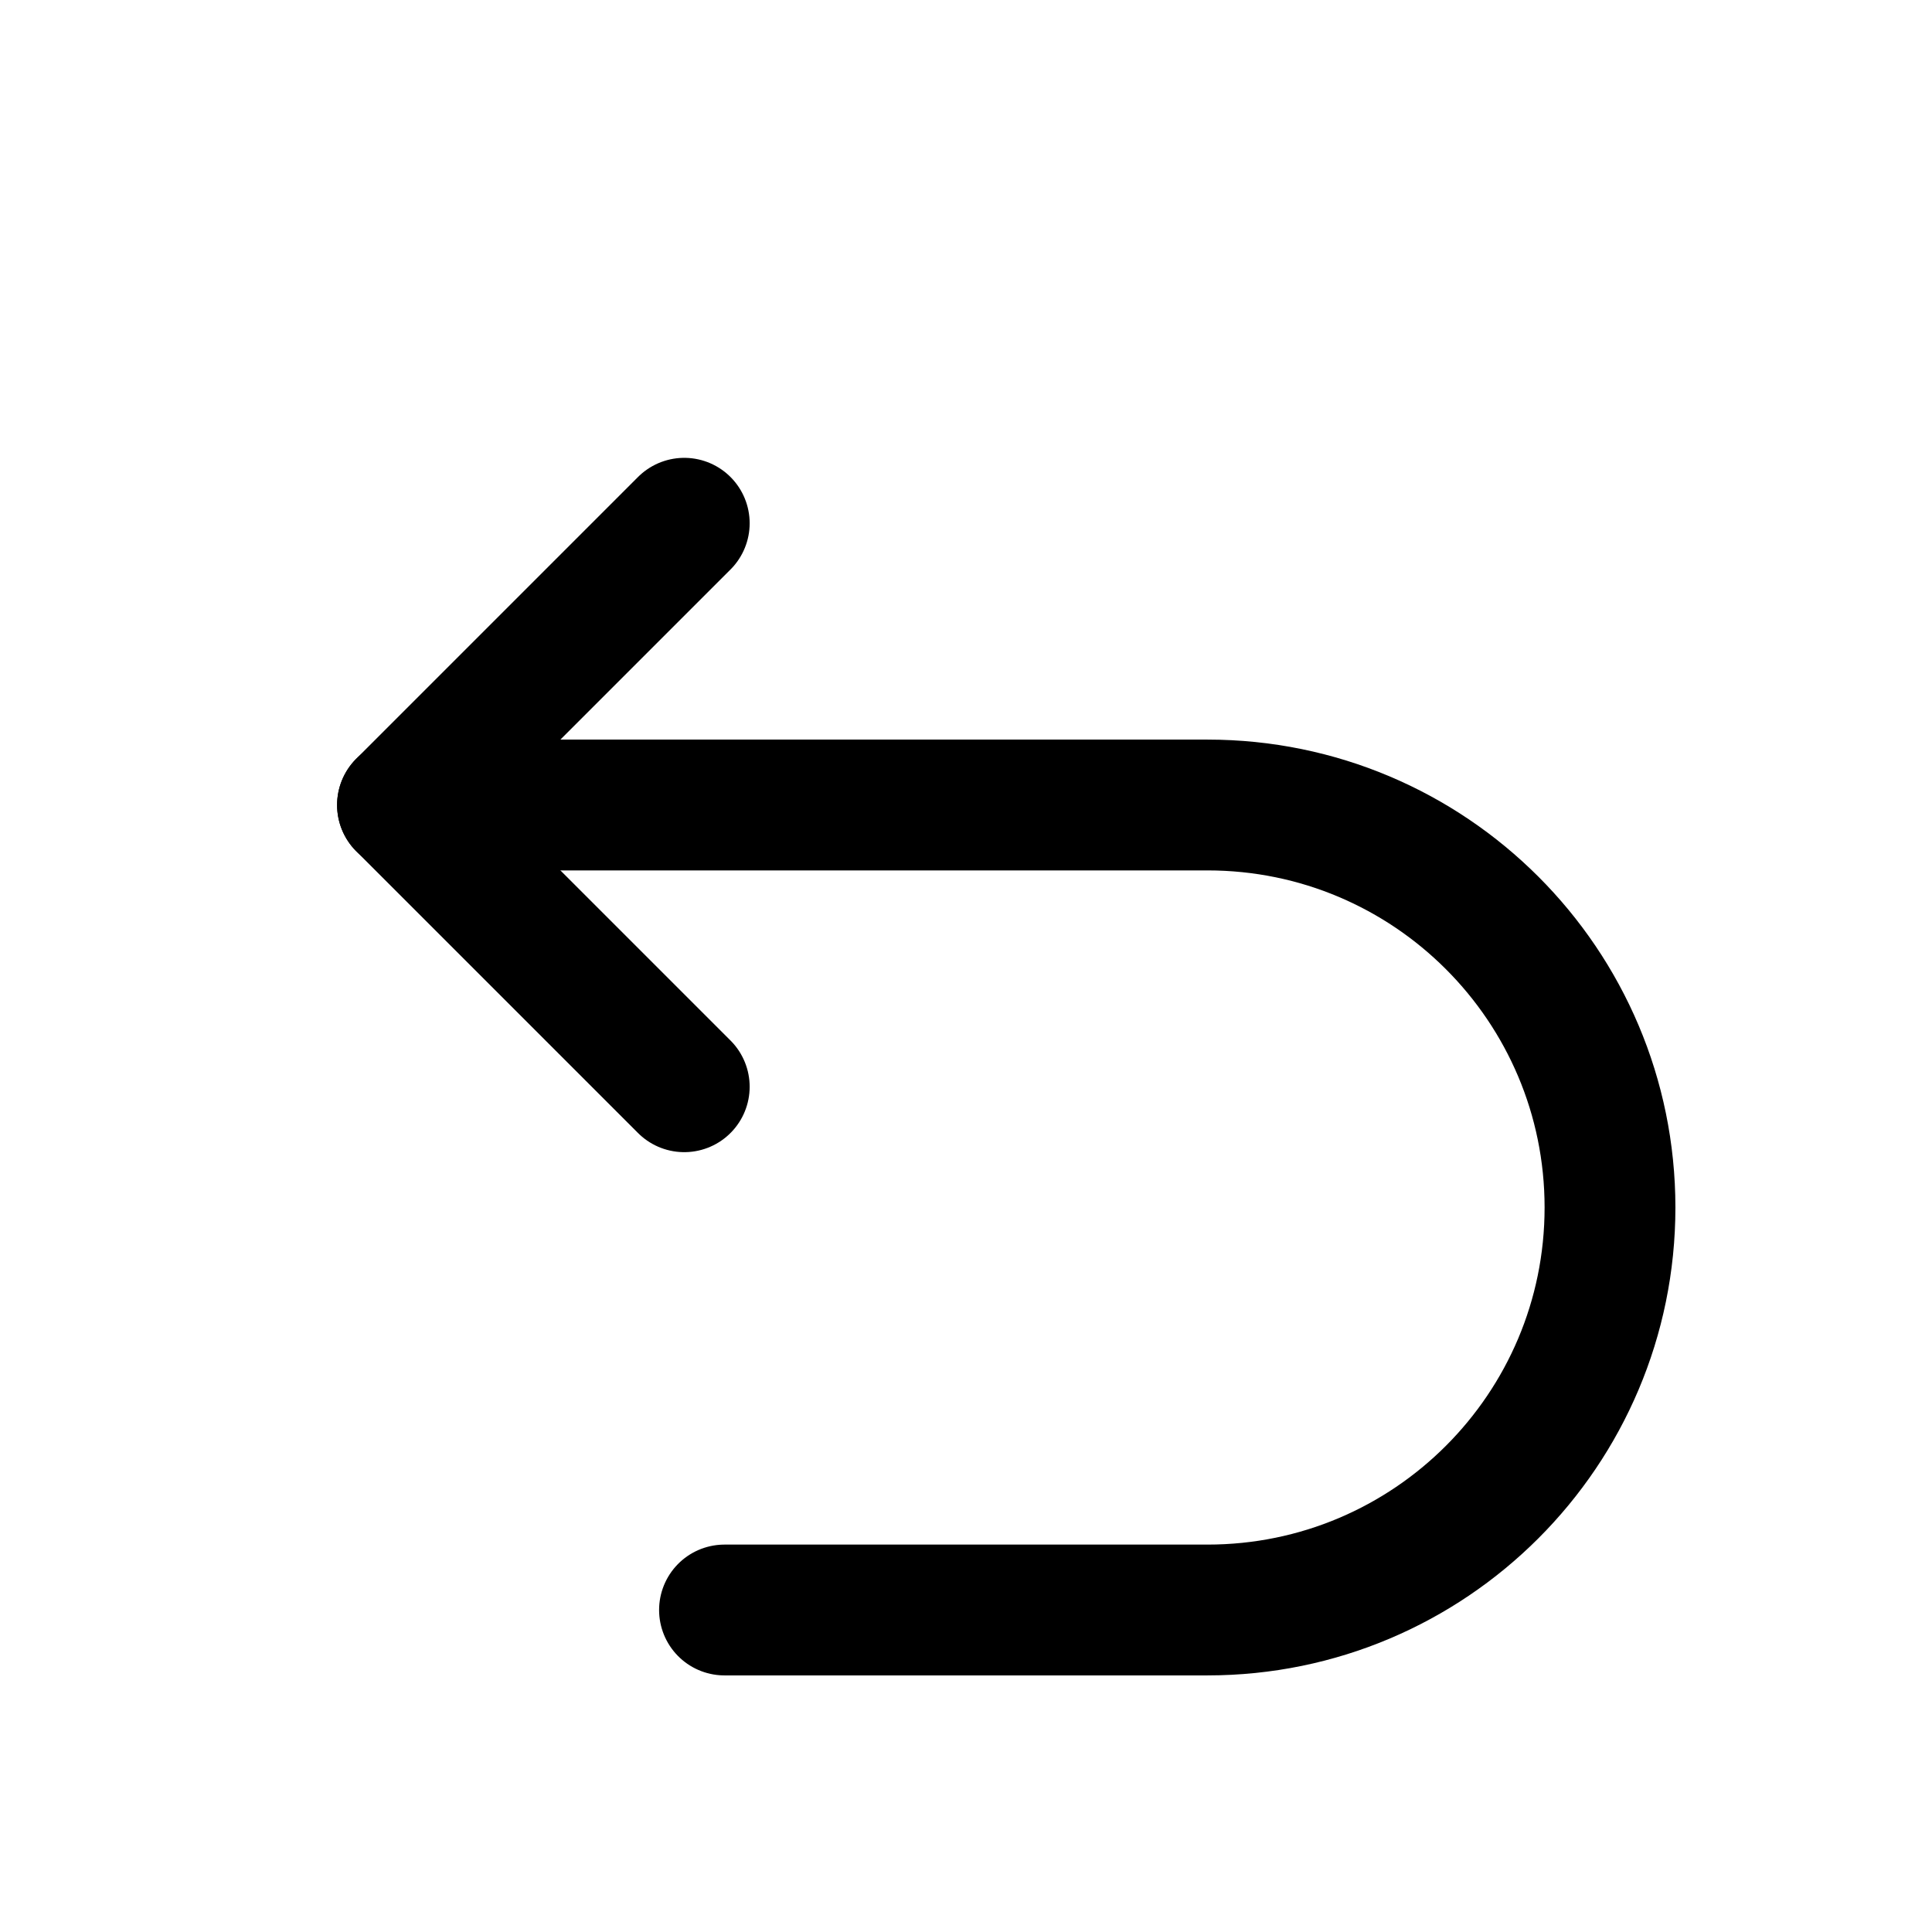
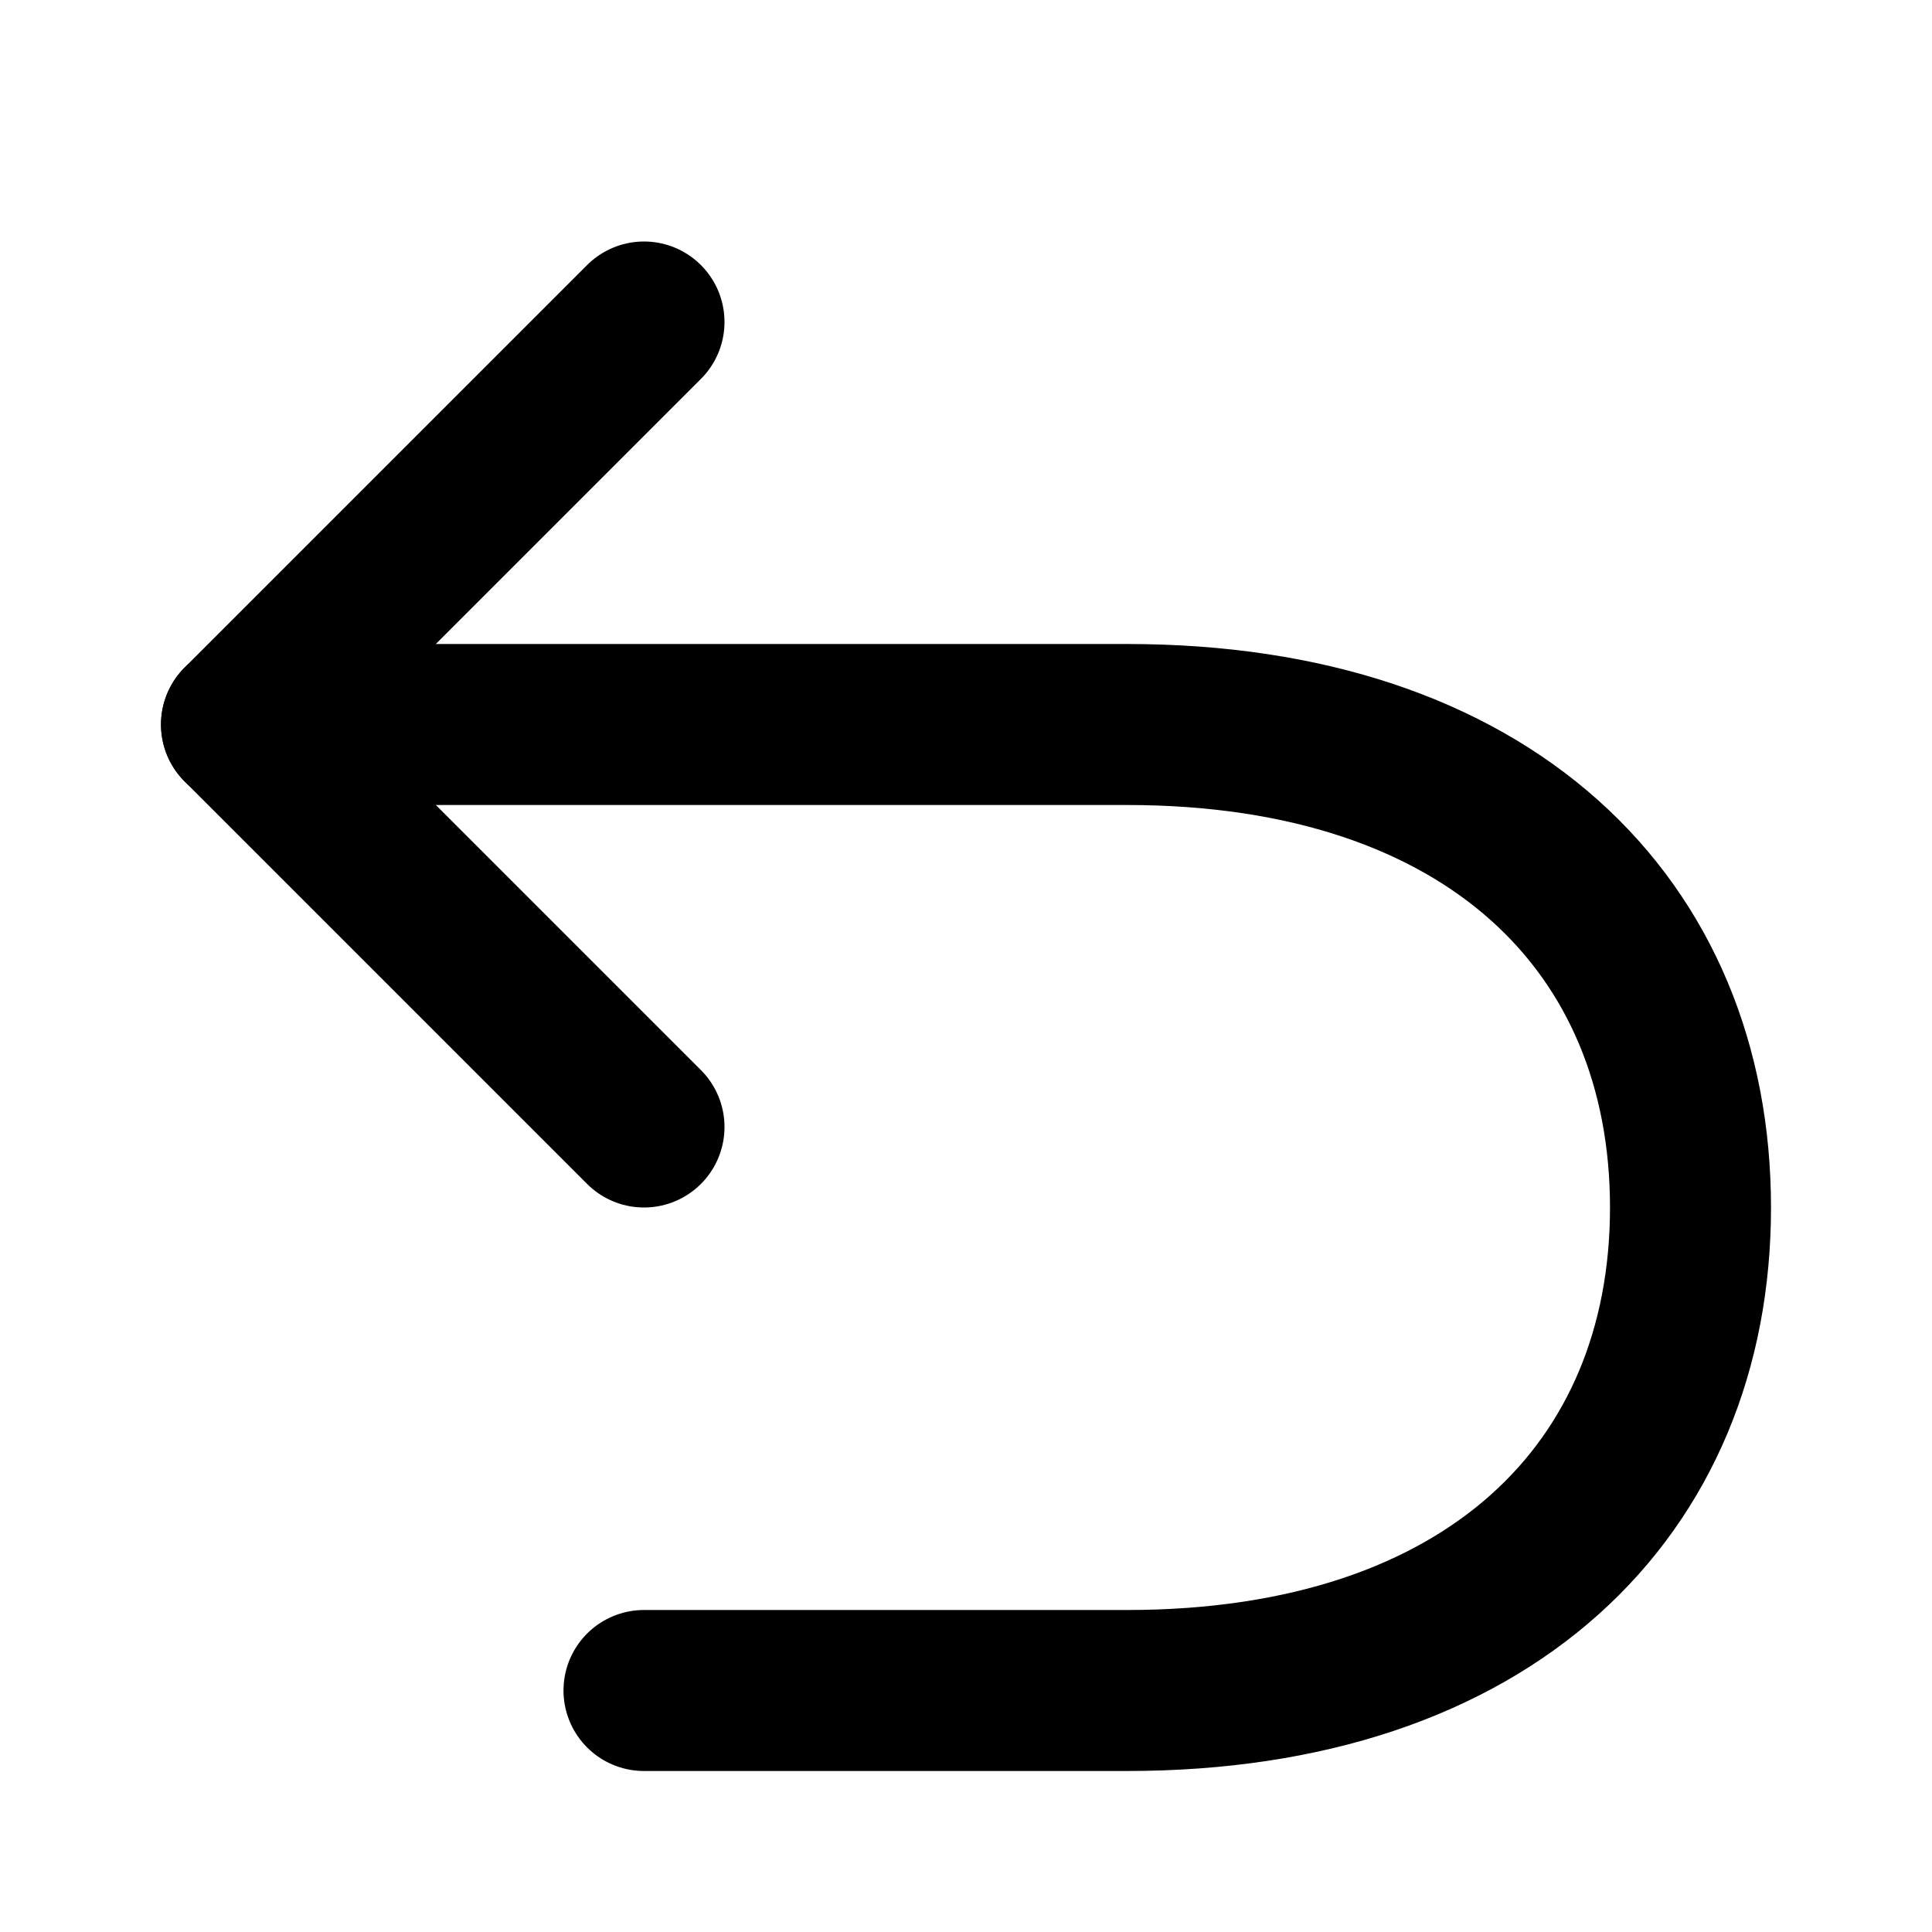
- <svg xmlns="http://www.w3.org/2000/svg" viewBox="0 0 48 48" fill="none" stroke="#000" stroke-width="3.25" stroke-linecap="round" stroke-linejoin="round">
-   <path d="M10 20h20a10 10 0 0 1 0 20H18" />
-   <path d="M17 13l-7 7 7 7" />
+ <svg xmlns="http://www.w3.org/2000/svg" viewBox="0 0 48 48" width="96" height="96" fill="none" stroke="#000000" stroke-width="4" stroke-linecap="round" stroke-linejoin="round">
+   <path d="M16 8 L6 18 L16 28" />
+   <path d="M6 18 H28 C37 18 42 23 42 30 C42 37 37 42 28 42 H16" />
</svg>
